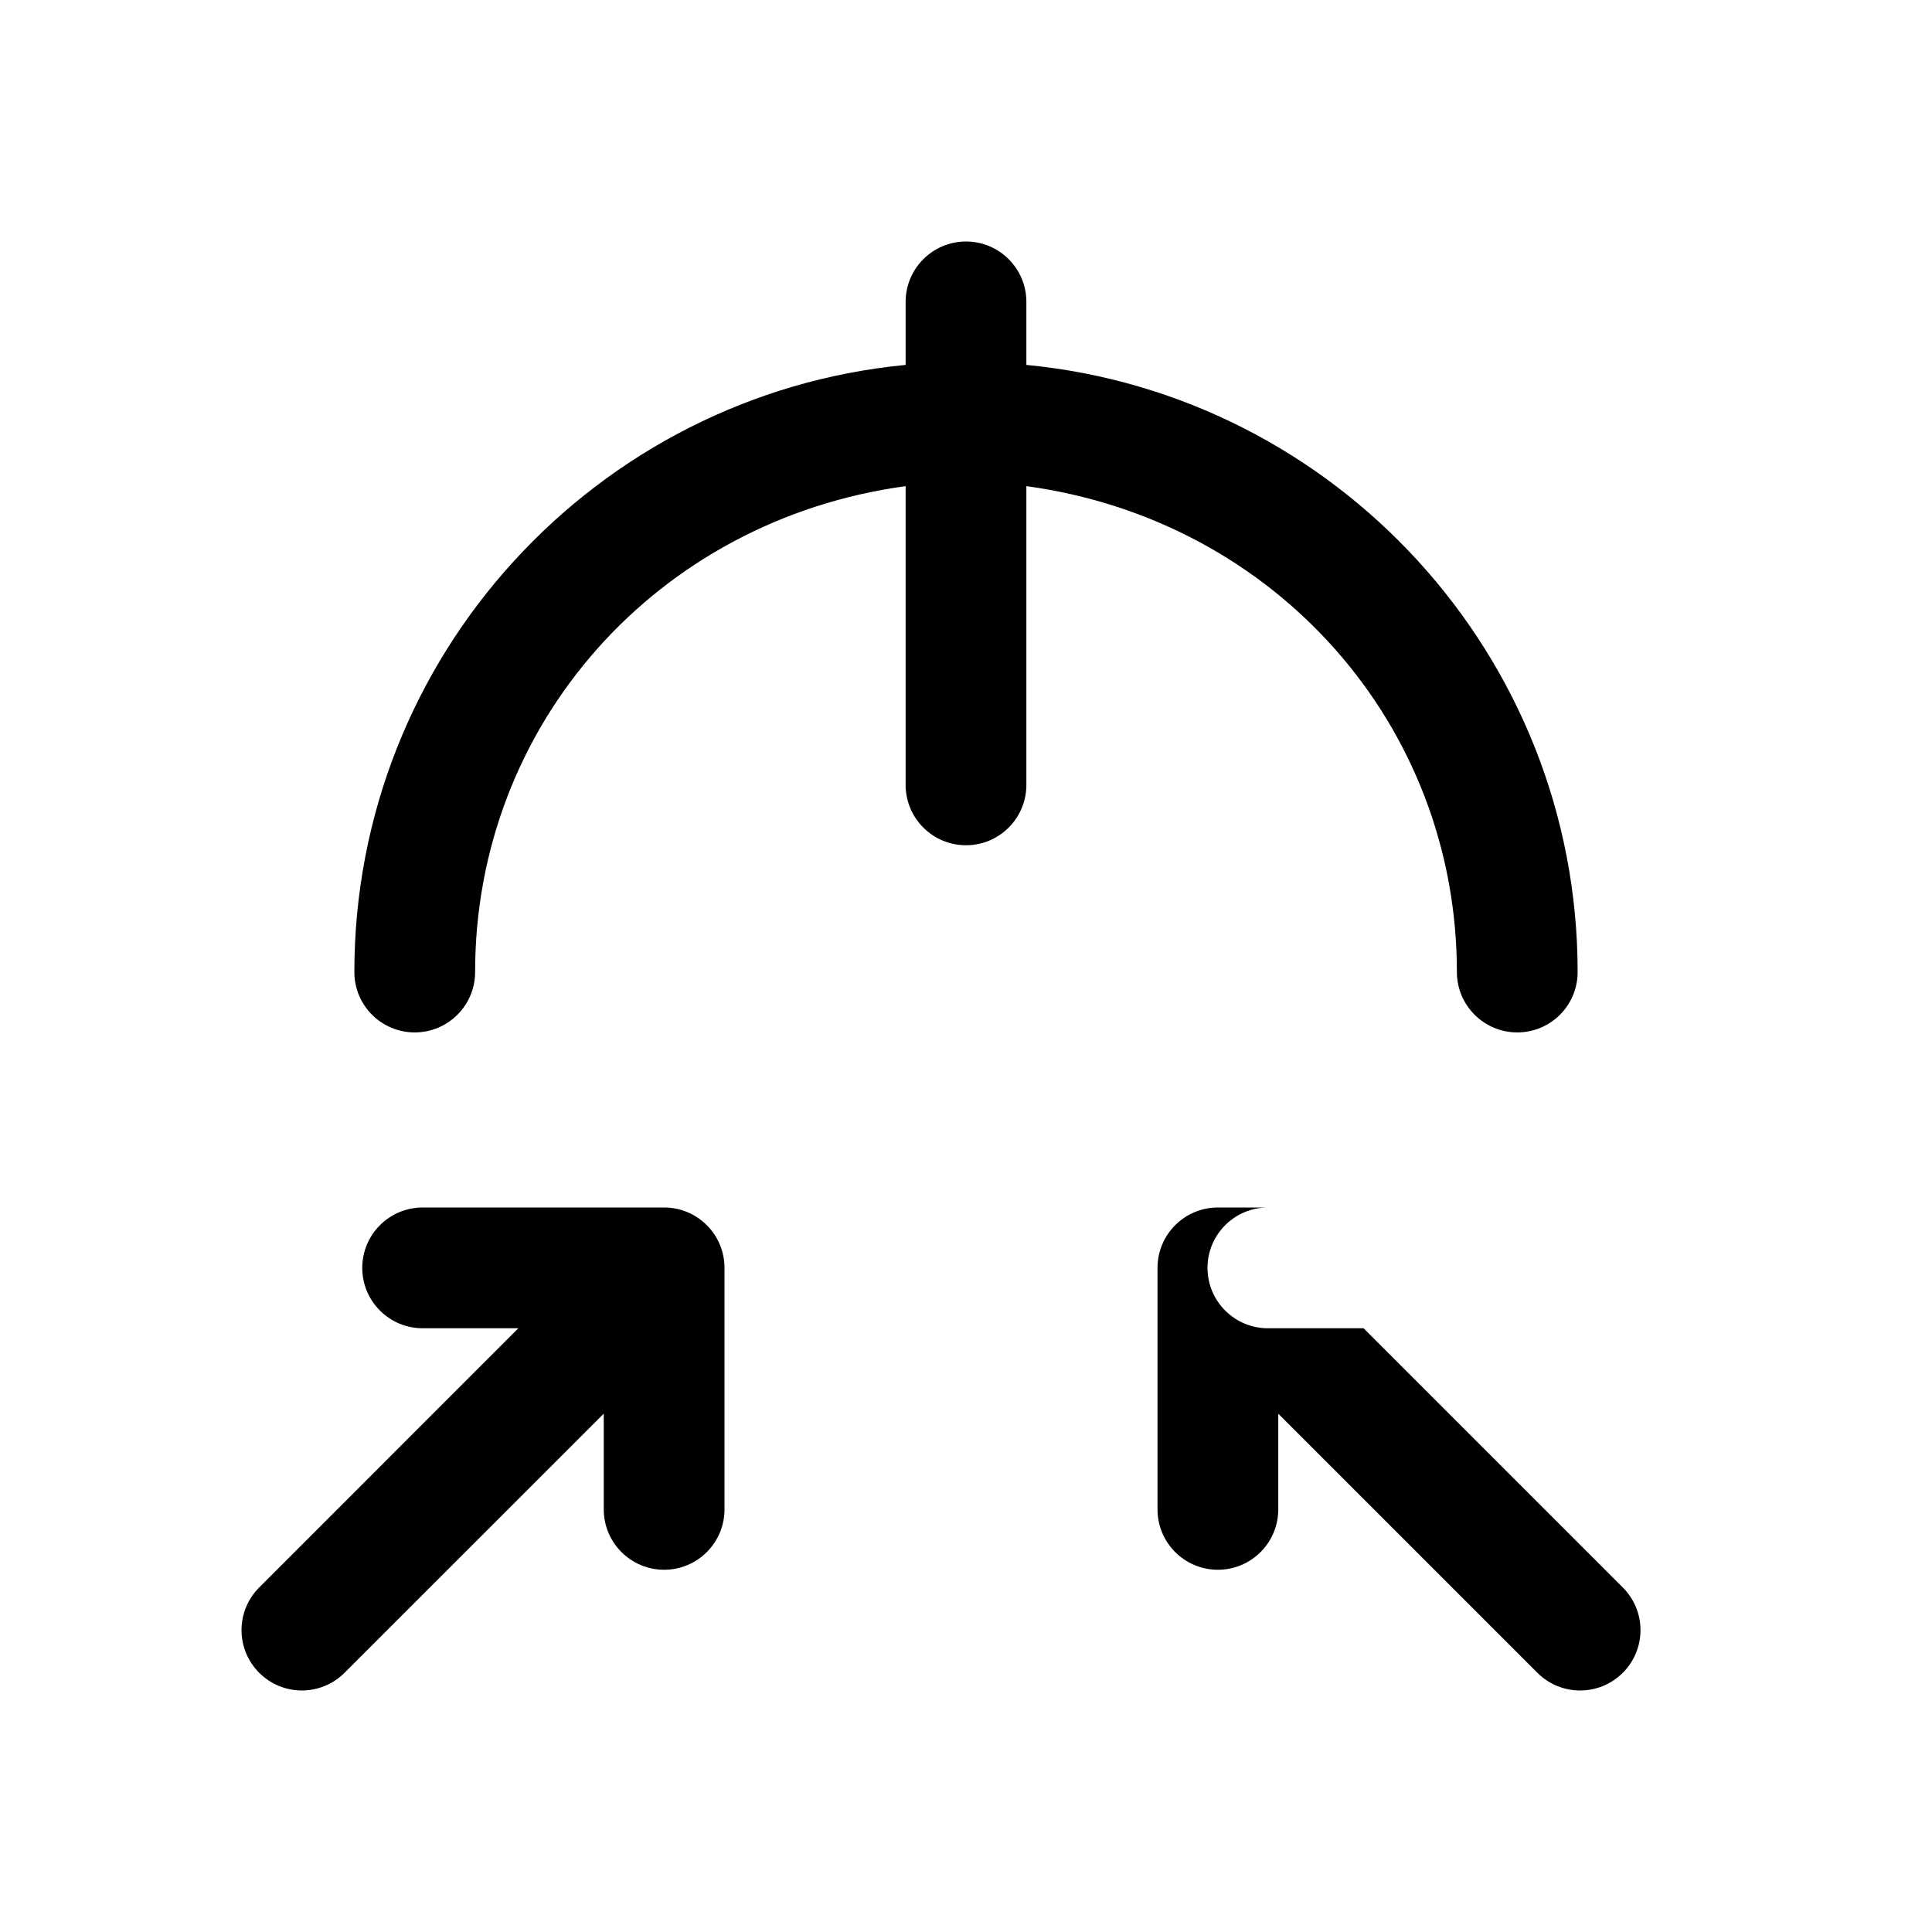
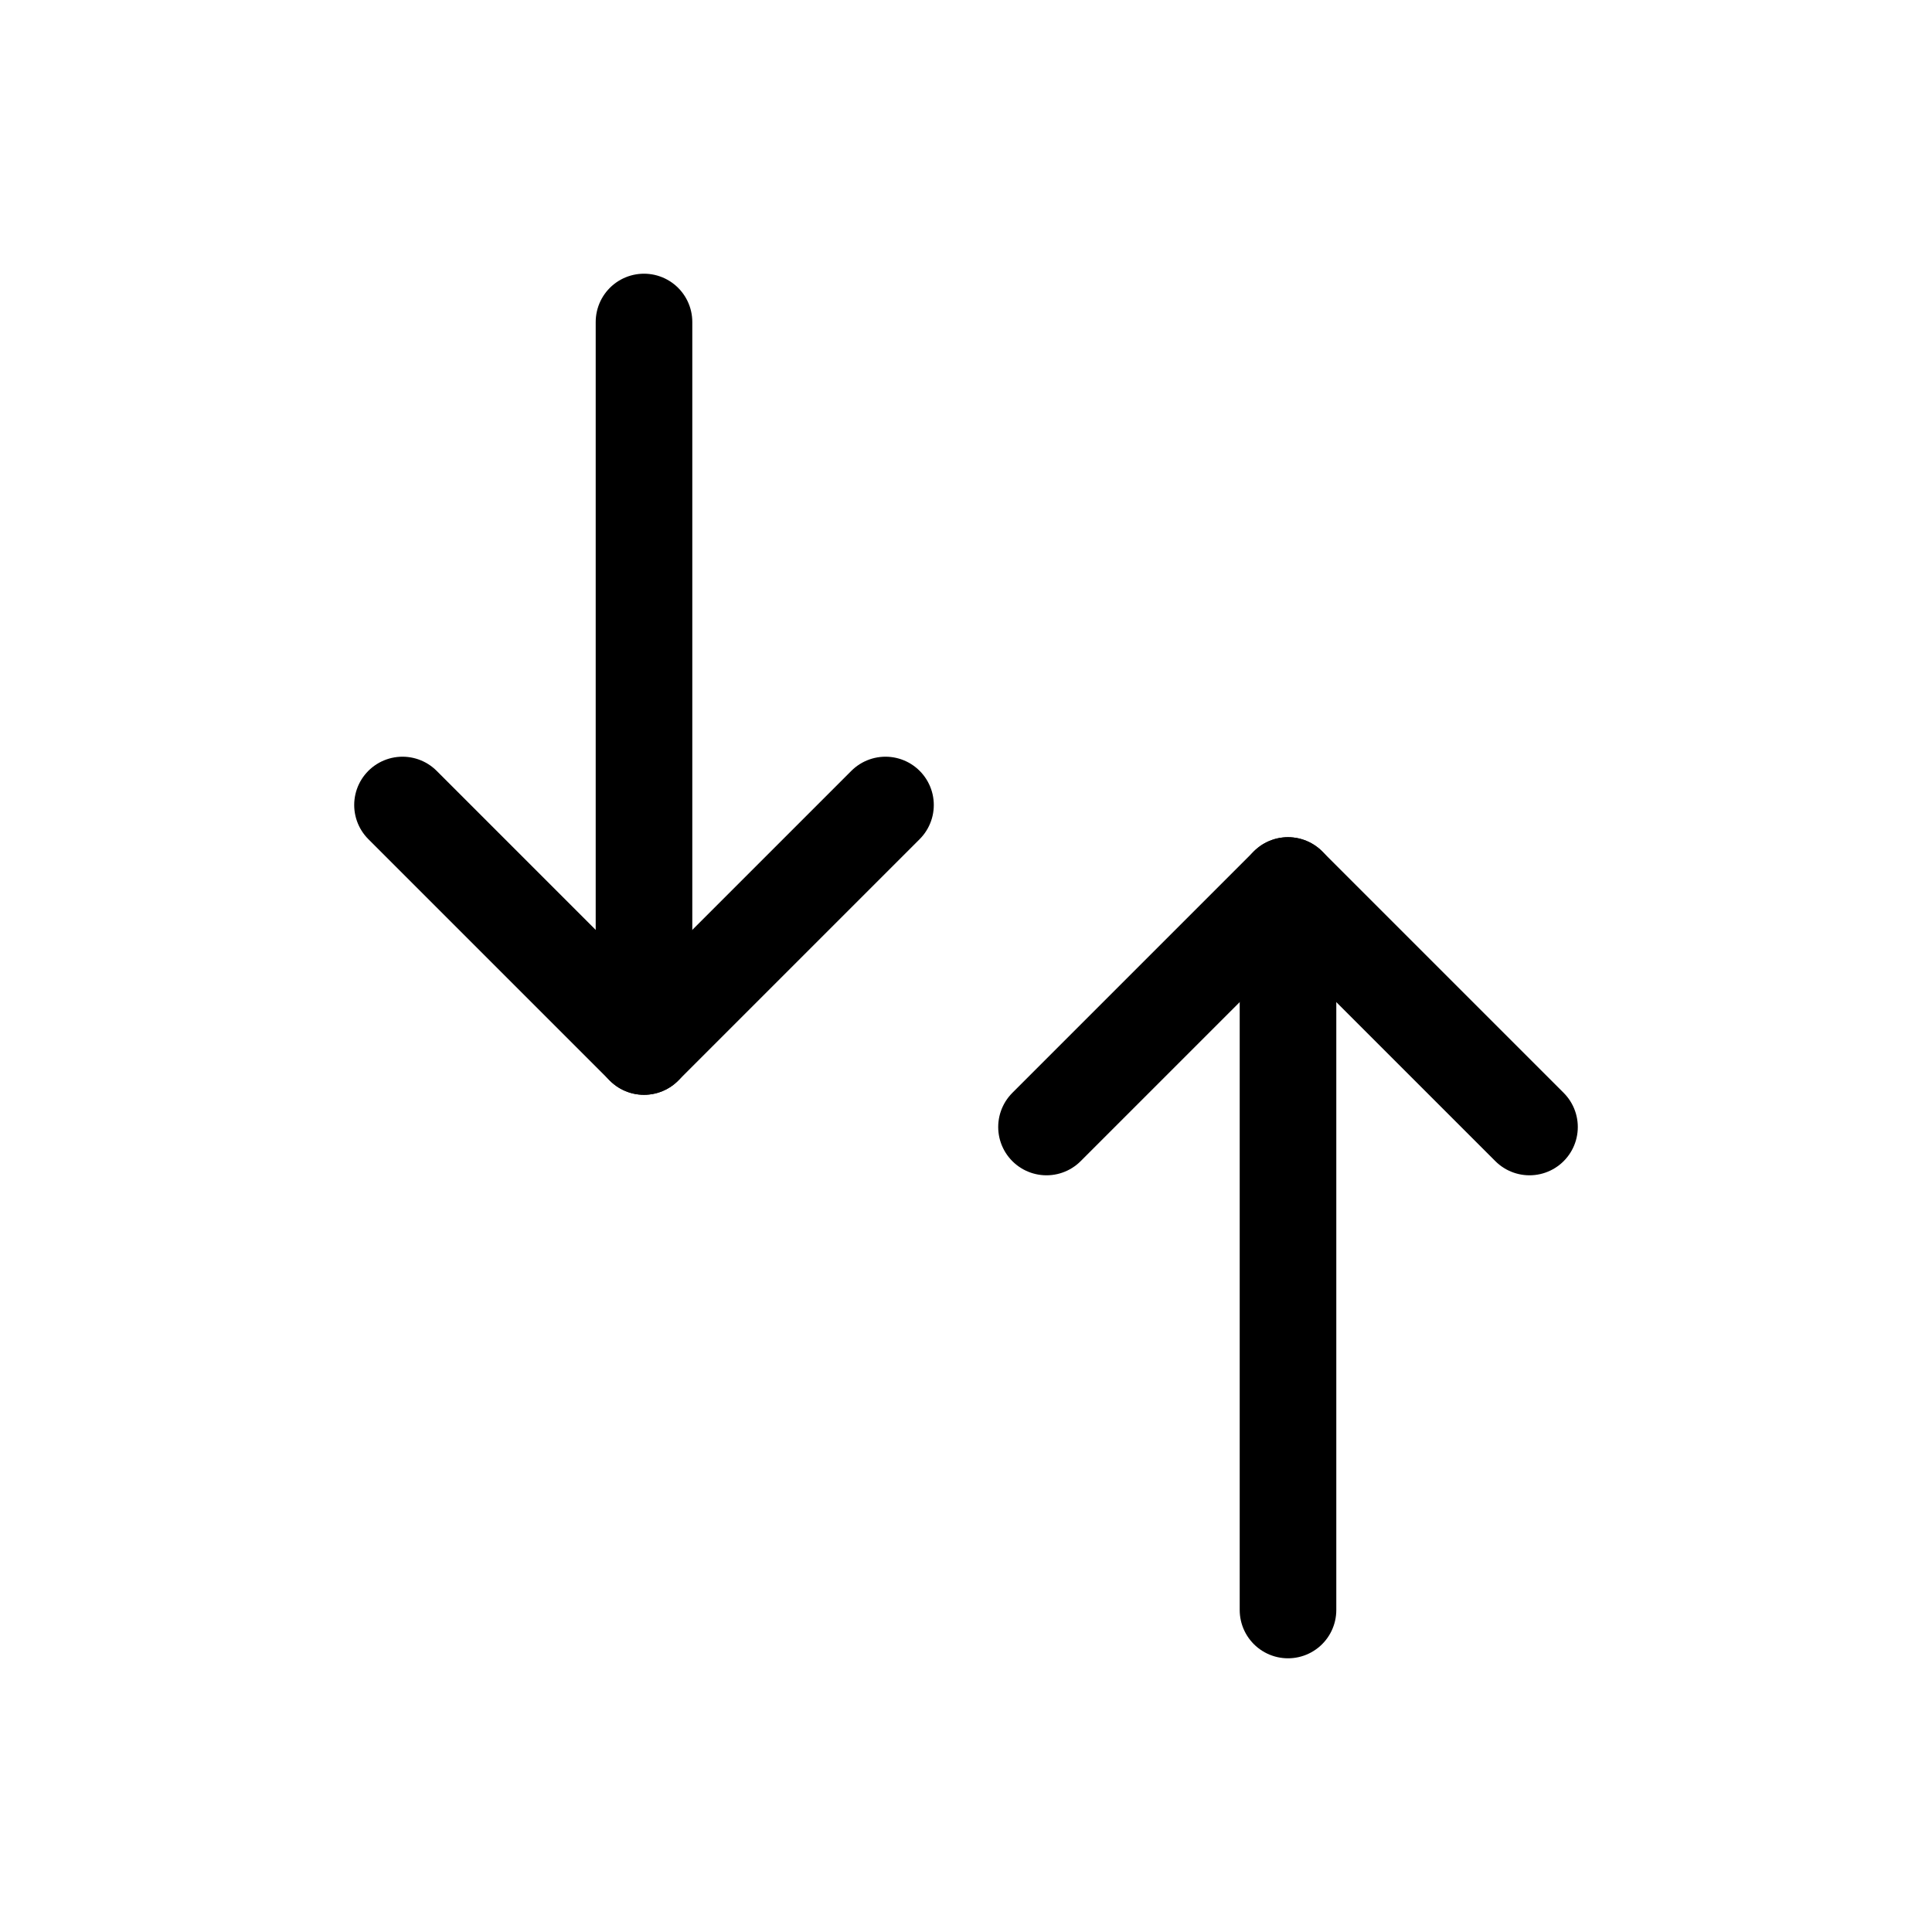
<svg xmlns="http://www.w3.org/2000/svg" width="24" height="24" viewBox="0 0 24 24" fill="none">
-   <path fill-rule="evenodd" clip-rule="evenodd" d="M11.25 3.75C11.25 3.336 11.586 3 12 3C12.414 3 12.75 3.336 12.75 3.75V4.533C16.59 4.902 19.598 8.142 19.598 12.075C19.598 12.489 19.263 12.825 18.848 12.825C18.434 12.825 18.098 12.489 18.098 12.075C18.098 9.005 15.844 6.461 12.75 6.039V9.75C12.75 10.164 12.414 10.5 12 10.5C11.586 10.5 11.25 10.164 11.25 9.75V6.039C8.156 6.461 5.902 9.005 5.902 12.075C5.902 12.489 5.566 12.825 5.152 12.825C4.737 12.825 4.402 12.489 4.402 12.075C4.402 8.142 7.41 4.902 11.25 4.533V3.75ZM4.5 15.75C4.5 15.336 4.836 15 5.25 15H8.25C8.664 15 9 15.336 9 15.75V18.75C9 19.164 8.664 19.5 8.25 19.5C7.836 19.5 7.5 19.164 7.5 18.75V17.561L4.28 20.78C3.987 21.073 3.513 21.073 3.22 20.78C2.927 20.487 2.927 20.013 3.22 19.72L6.439 16.5H5.25C4.836 16.5 4.5 16.164 4.5 15.75ZM15.75 15C15.336 15 15 15.336 15 15.75C15 16.164 15.336 16.5 15.75 16.5H16.939L20.159 19.72C20.452 20.013 20.452 20.487 20.159 20.78C19.866 21.073 19.391 21.073 19.098 20.78L15.879 17.561V18.75C15.879 19.164 15.543 19.5 15.129 19.5C14.714 19.5 14.379 19.164 14.379 18.75V15.75C14.379 15.336 14.714 15 15.129 15H15.75Z" fill="currentColor" />
+   <g stroke="currentColor" stroke-width="1.2" stroke-linecap="round" stroke-linejoin="round">
+     <line x1="8" y1="4" x2="8" y2="13" />
+     <polyline points="5,10 8,13 11,10" />
+     <line x1="16" y1="20" x2="16" y2="11" />
+     <polyline points="13,14 16,11 19,14" />
+   </g>
</svg>
